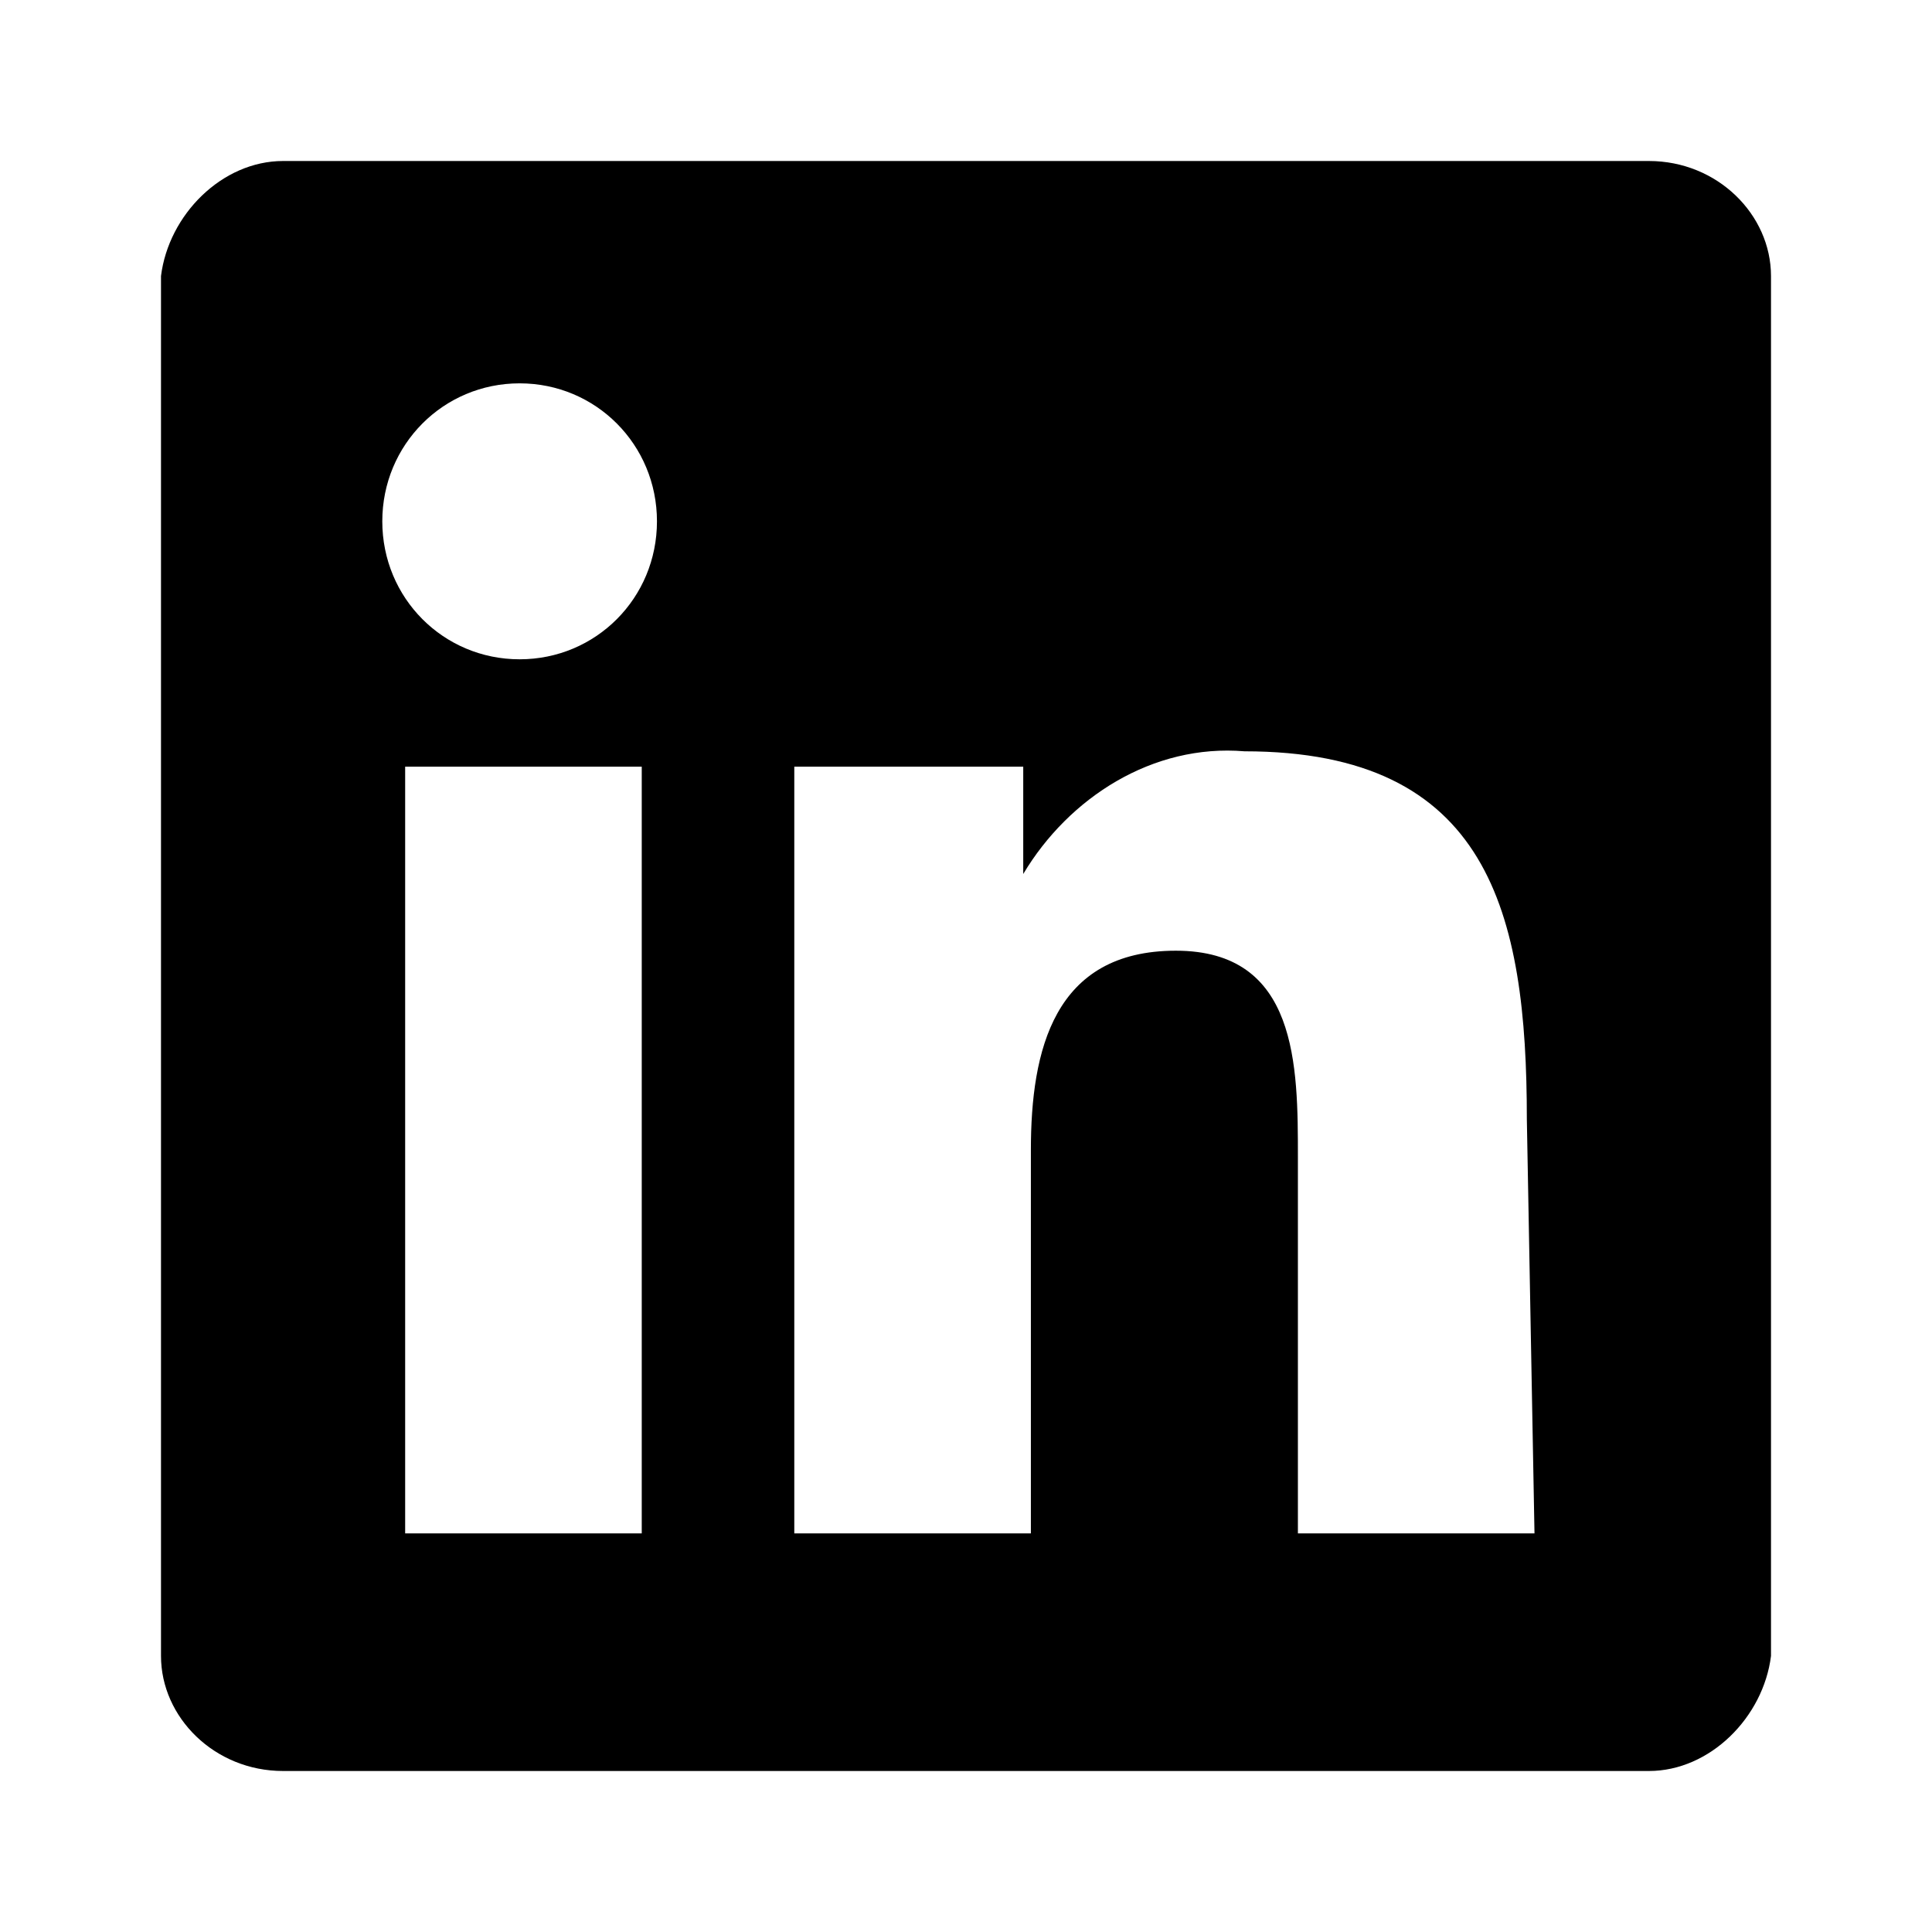
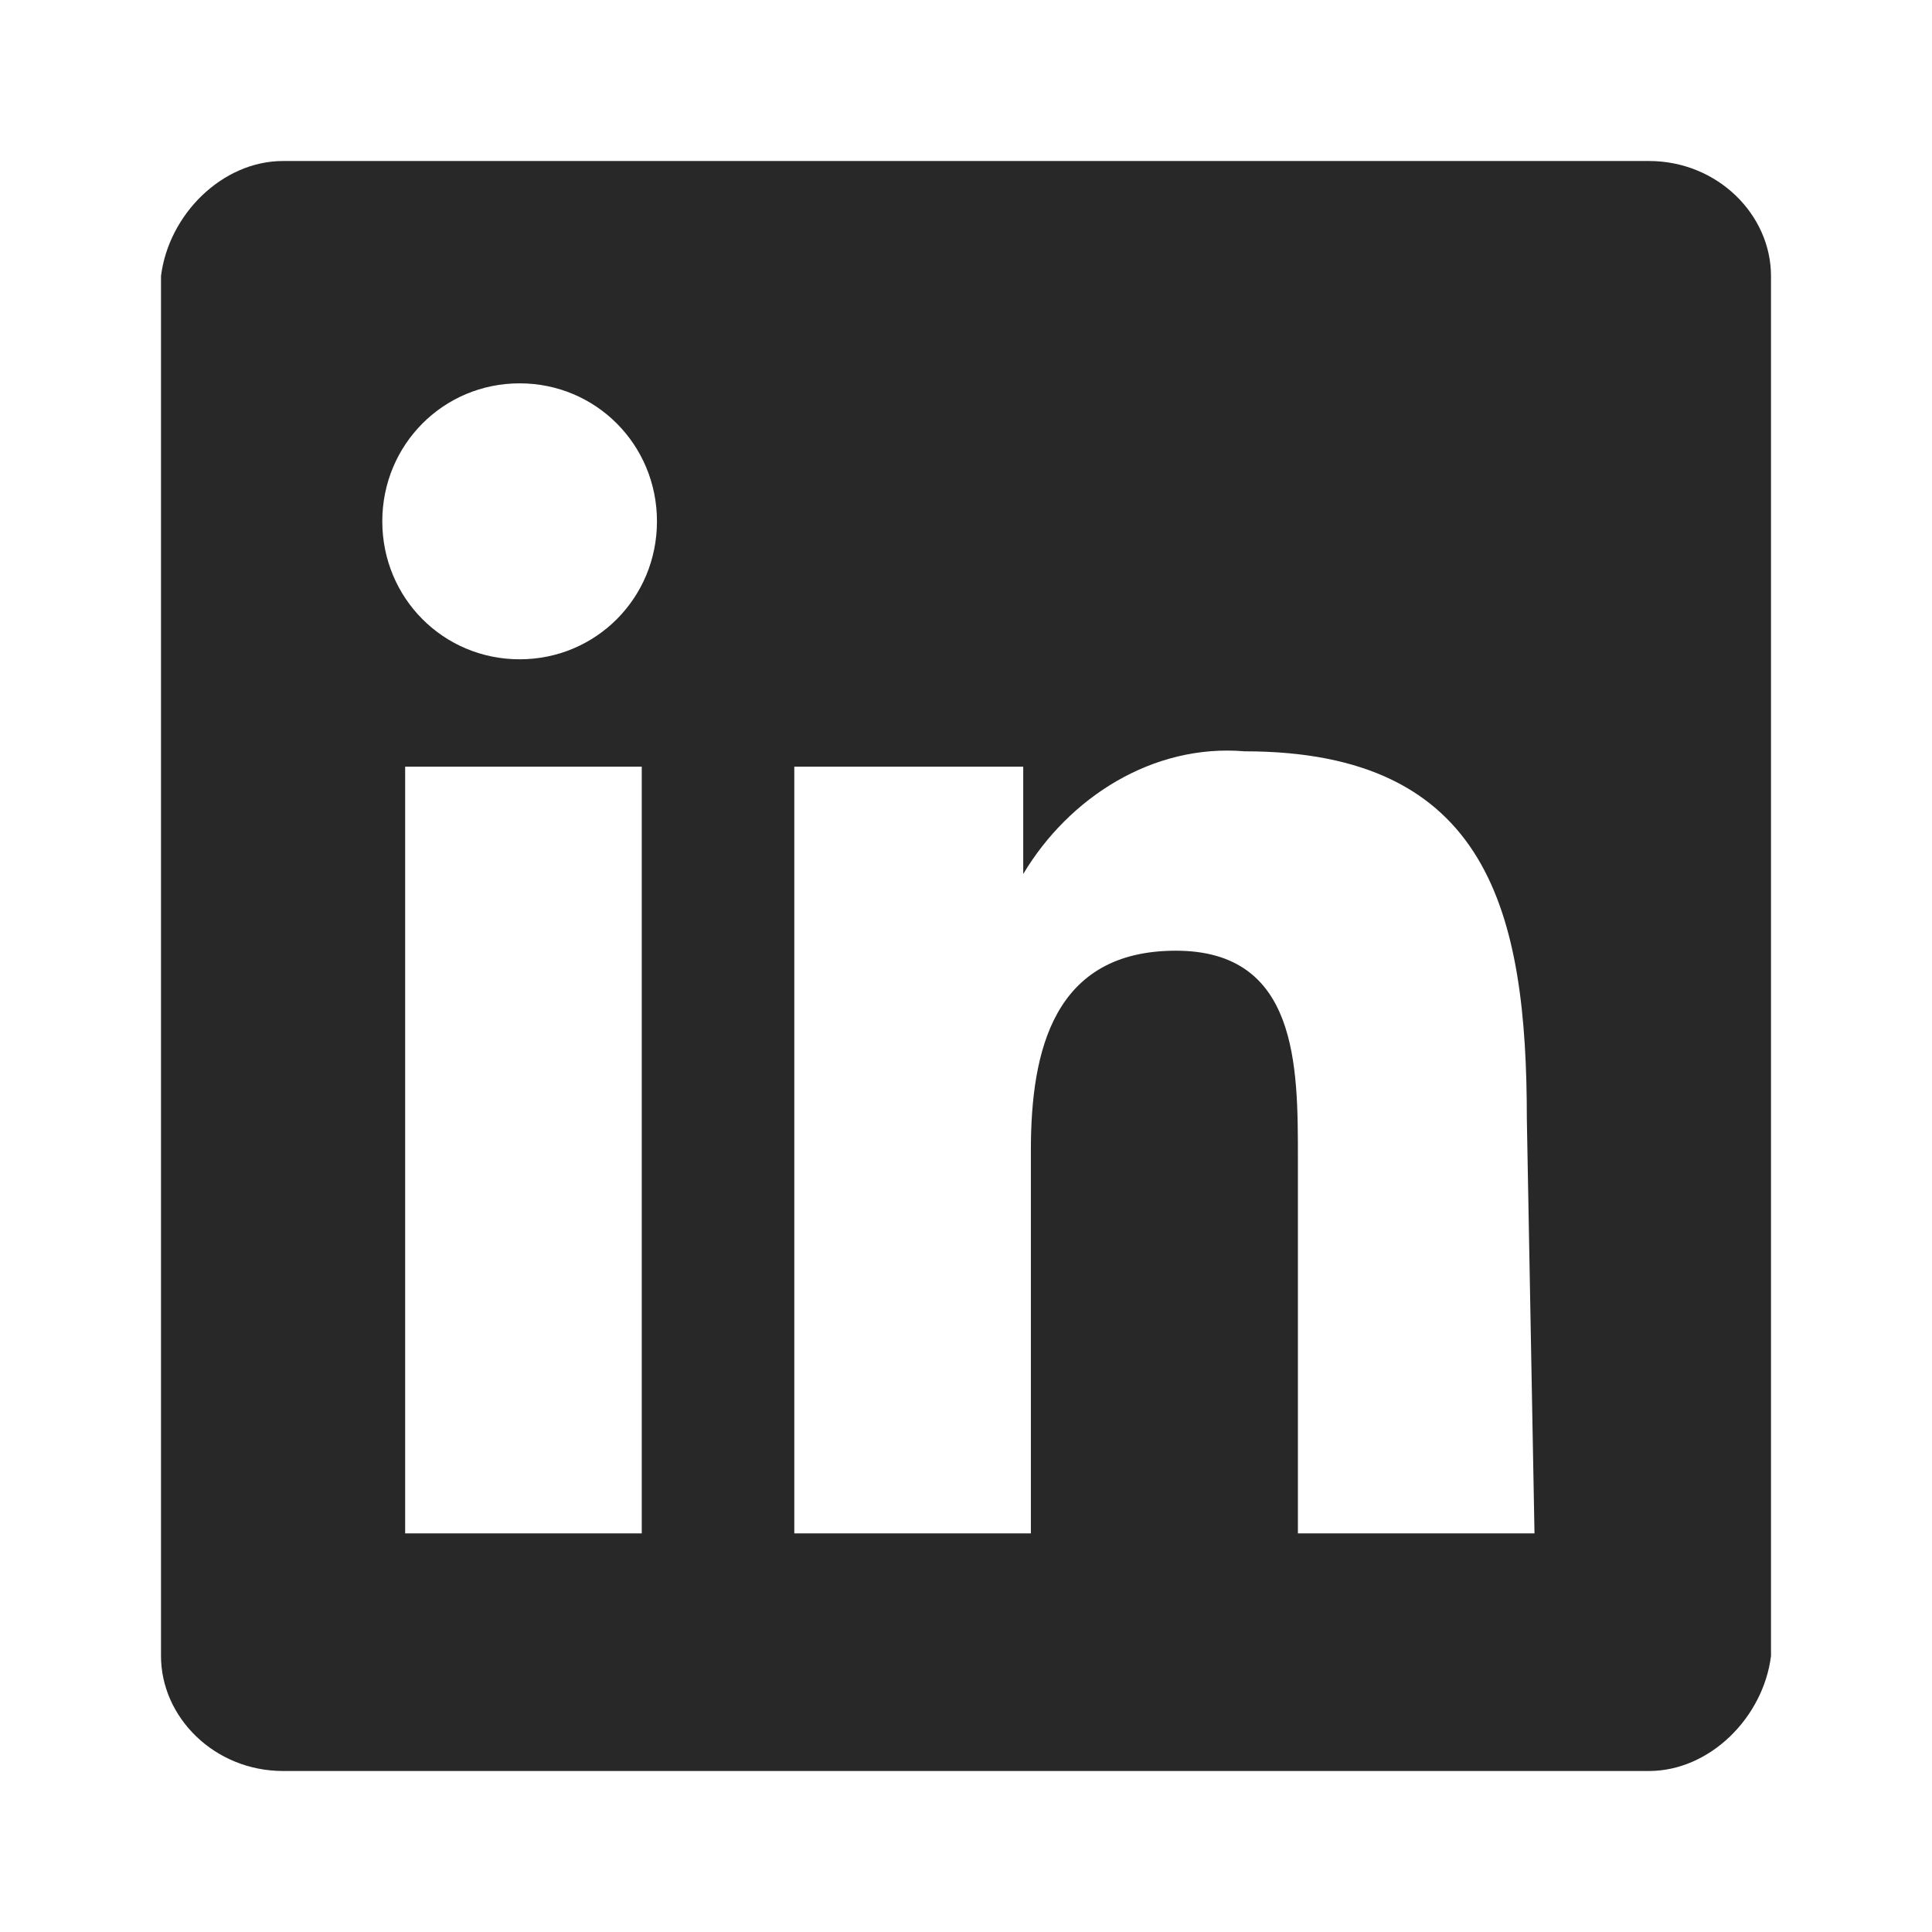
<svg xmlns="http://www.w3.org/2000/svg" width="24px" height="24px" viewBox="0 0 24 24" version="1.1">
-   <g id="Icons" stroke="none" stroke-width="1" fill="none" fill-rule="evenodd">
-     <g id="Overview" transform="translate(-621, -1096)" fill="currentColor">
-       <g id="Icons" transform="translate(368.5, 100)">
-         <g id="Icon/Social/LinkedIn" transform="translate(252.5, 996)">
-           <path d="M19.062,19.048 L16.123,19.048 L16.123,14.381 C16.123,13.238 16.123,11.81 14.607,11.81 C13.09,11.81 12.806,13.048 12.806,14.286 L12.806,19.048 L9.867,19.048 L9.867,9.524 L12.711,9.524 L12.711,10.857 C13.28,9.905 14.322,9.238 15.46,9.333 C18.493,9.333 18.967,11.333 18.967,13.905 L19.062,19.048 Z M6.455,8.19 C5.507,8.19 4.749,7.429 4.749,6.476 C4.749,5.524 5.507,4.762 6.455,4.762 C7.403,4.762 8.161,5.524 8.161,6.476 C8.161,7.429 7.403,8.19 6.455,8.19 L6.455,8.19 Z M5.033,19.048 L7.972,19.048 L7.972,9.524 L5.033,9.524 L5.033,19.048 Z M20.483,2 L3.517,2 C2.758,2 2.095,2.667 2,3.429 L2,20.571 C2,21.333 2.664,22 3.517,22 L20.483,22 C21.242,22 21.905,21.333 22,20.571 L22,3.429 C22,2.667 21.336,2 20.483,2 L20.483,2 Z" id="LinkedIn" />
-         </g>
-       </g>
-     </g>
+   <g id="Icon/Social/LinkedIn" stroke="none" stroke-width="1" fill="none" fill-rule="evenodd" fill-opacity="0.84">
+     <path d="M19.062,19.048 L16.123,19.048 L16.123,14.381 C16.123,13.238 16.123,11.81 14.607,11.81 C13.09,11.81 12.806,13.048 12.806,14.286 L12.806,19.048 L9.867,19.048 L9.867,9.524 L12.711,9.524 L12.711,10.857 C13.28,9.905 14.322,9.238 15.46,9.333 C18.493,9.333 18.967,11.333 18.967,13.905 L19.062,19.048 Z M6.455,8.19 C5.507,8.19 4.749,7.429 4.749,6.476 C4.749,5.524 5.507,4.762 6.455,4.762 C7.403,4.762 8.161,5.524 8.161,6.476 C8.161,7.429 7.403,8.19 6.455,8.19 L6.455,8.19 Z M5.033,19.048 L7.972,19.048 L7.972,9.524 L5.033,9.524 L5.033,19.048 Z M20.483,2 L3.517,2 C2.758,2 2.095,2.667 2,3.429 L2,20.571 C2,21.333 2.664,22 3.517,22 L20.483,22 C21.242,22 21.905,21.333 22,20.571 L22,3.429 C22,2.667 21.336,2 20.483,2 L20.483,2 Z" id="LinkedIn" fill="currentColor" />
  </g>
</svg>
